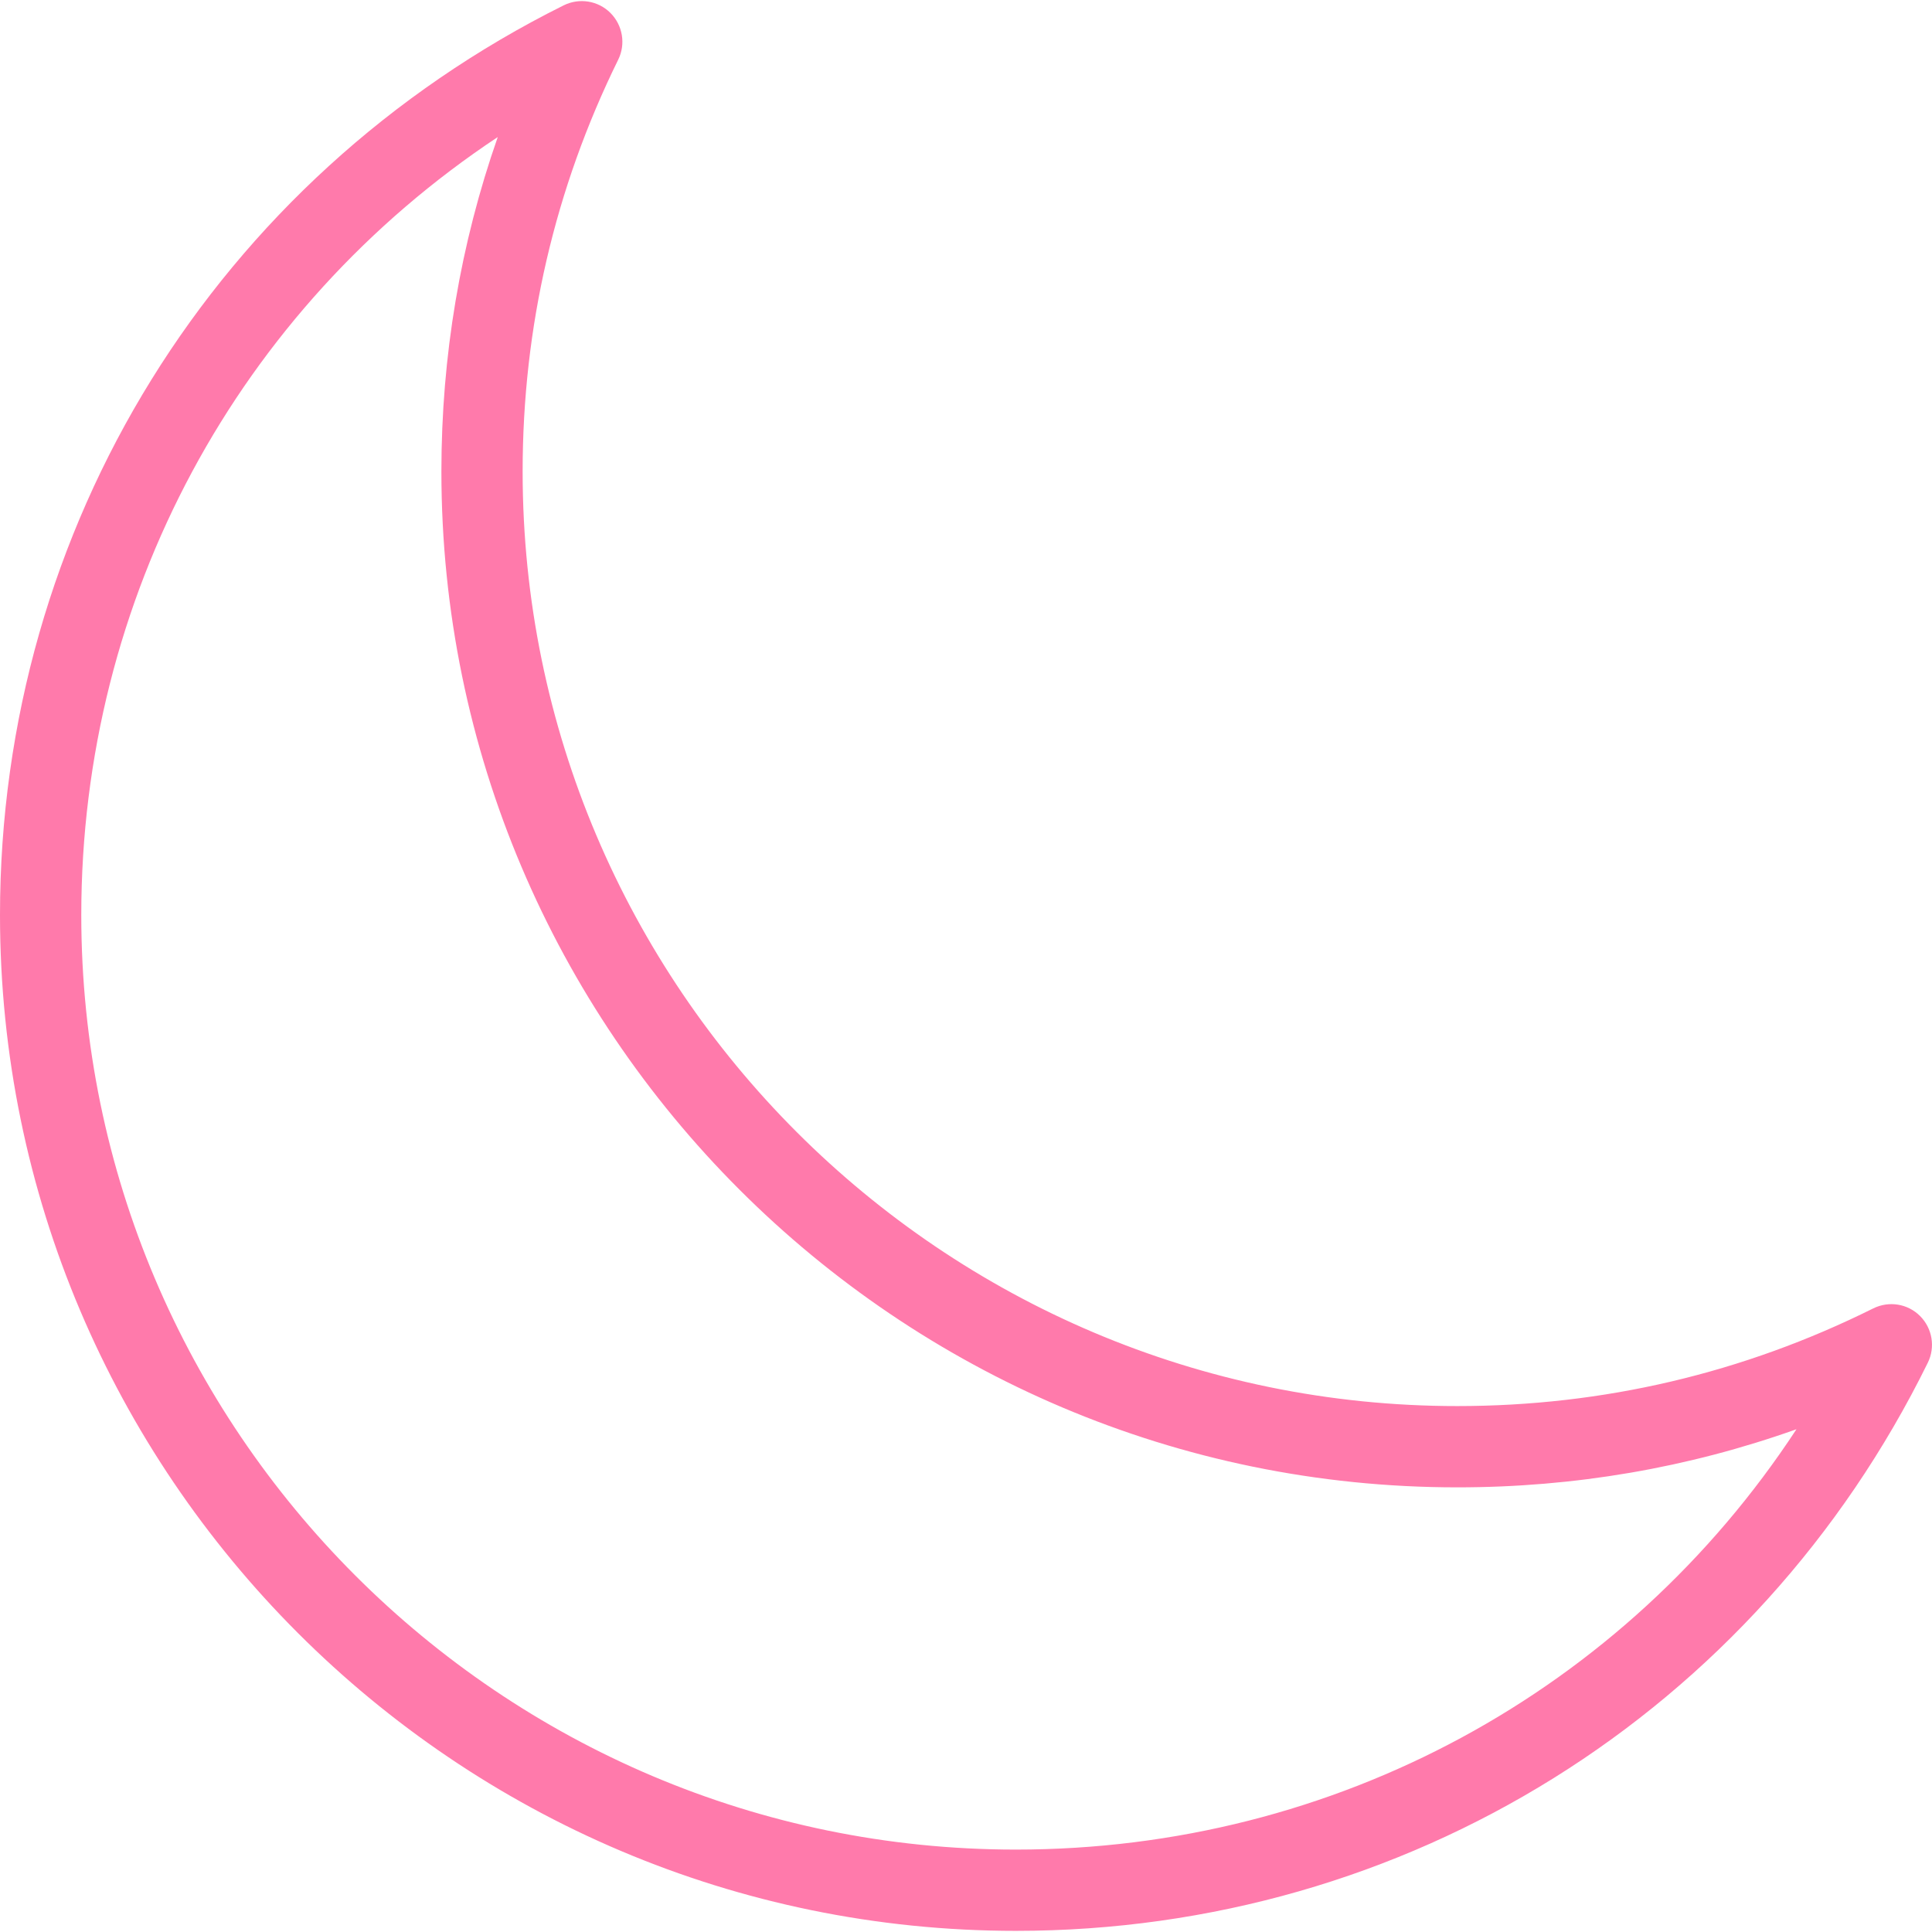
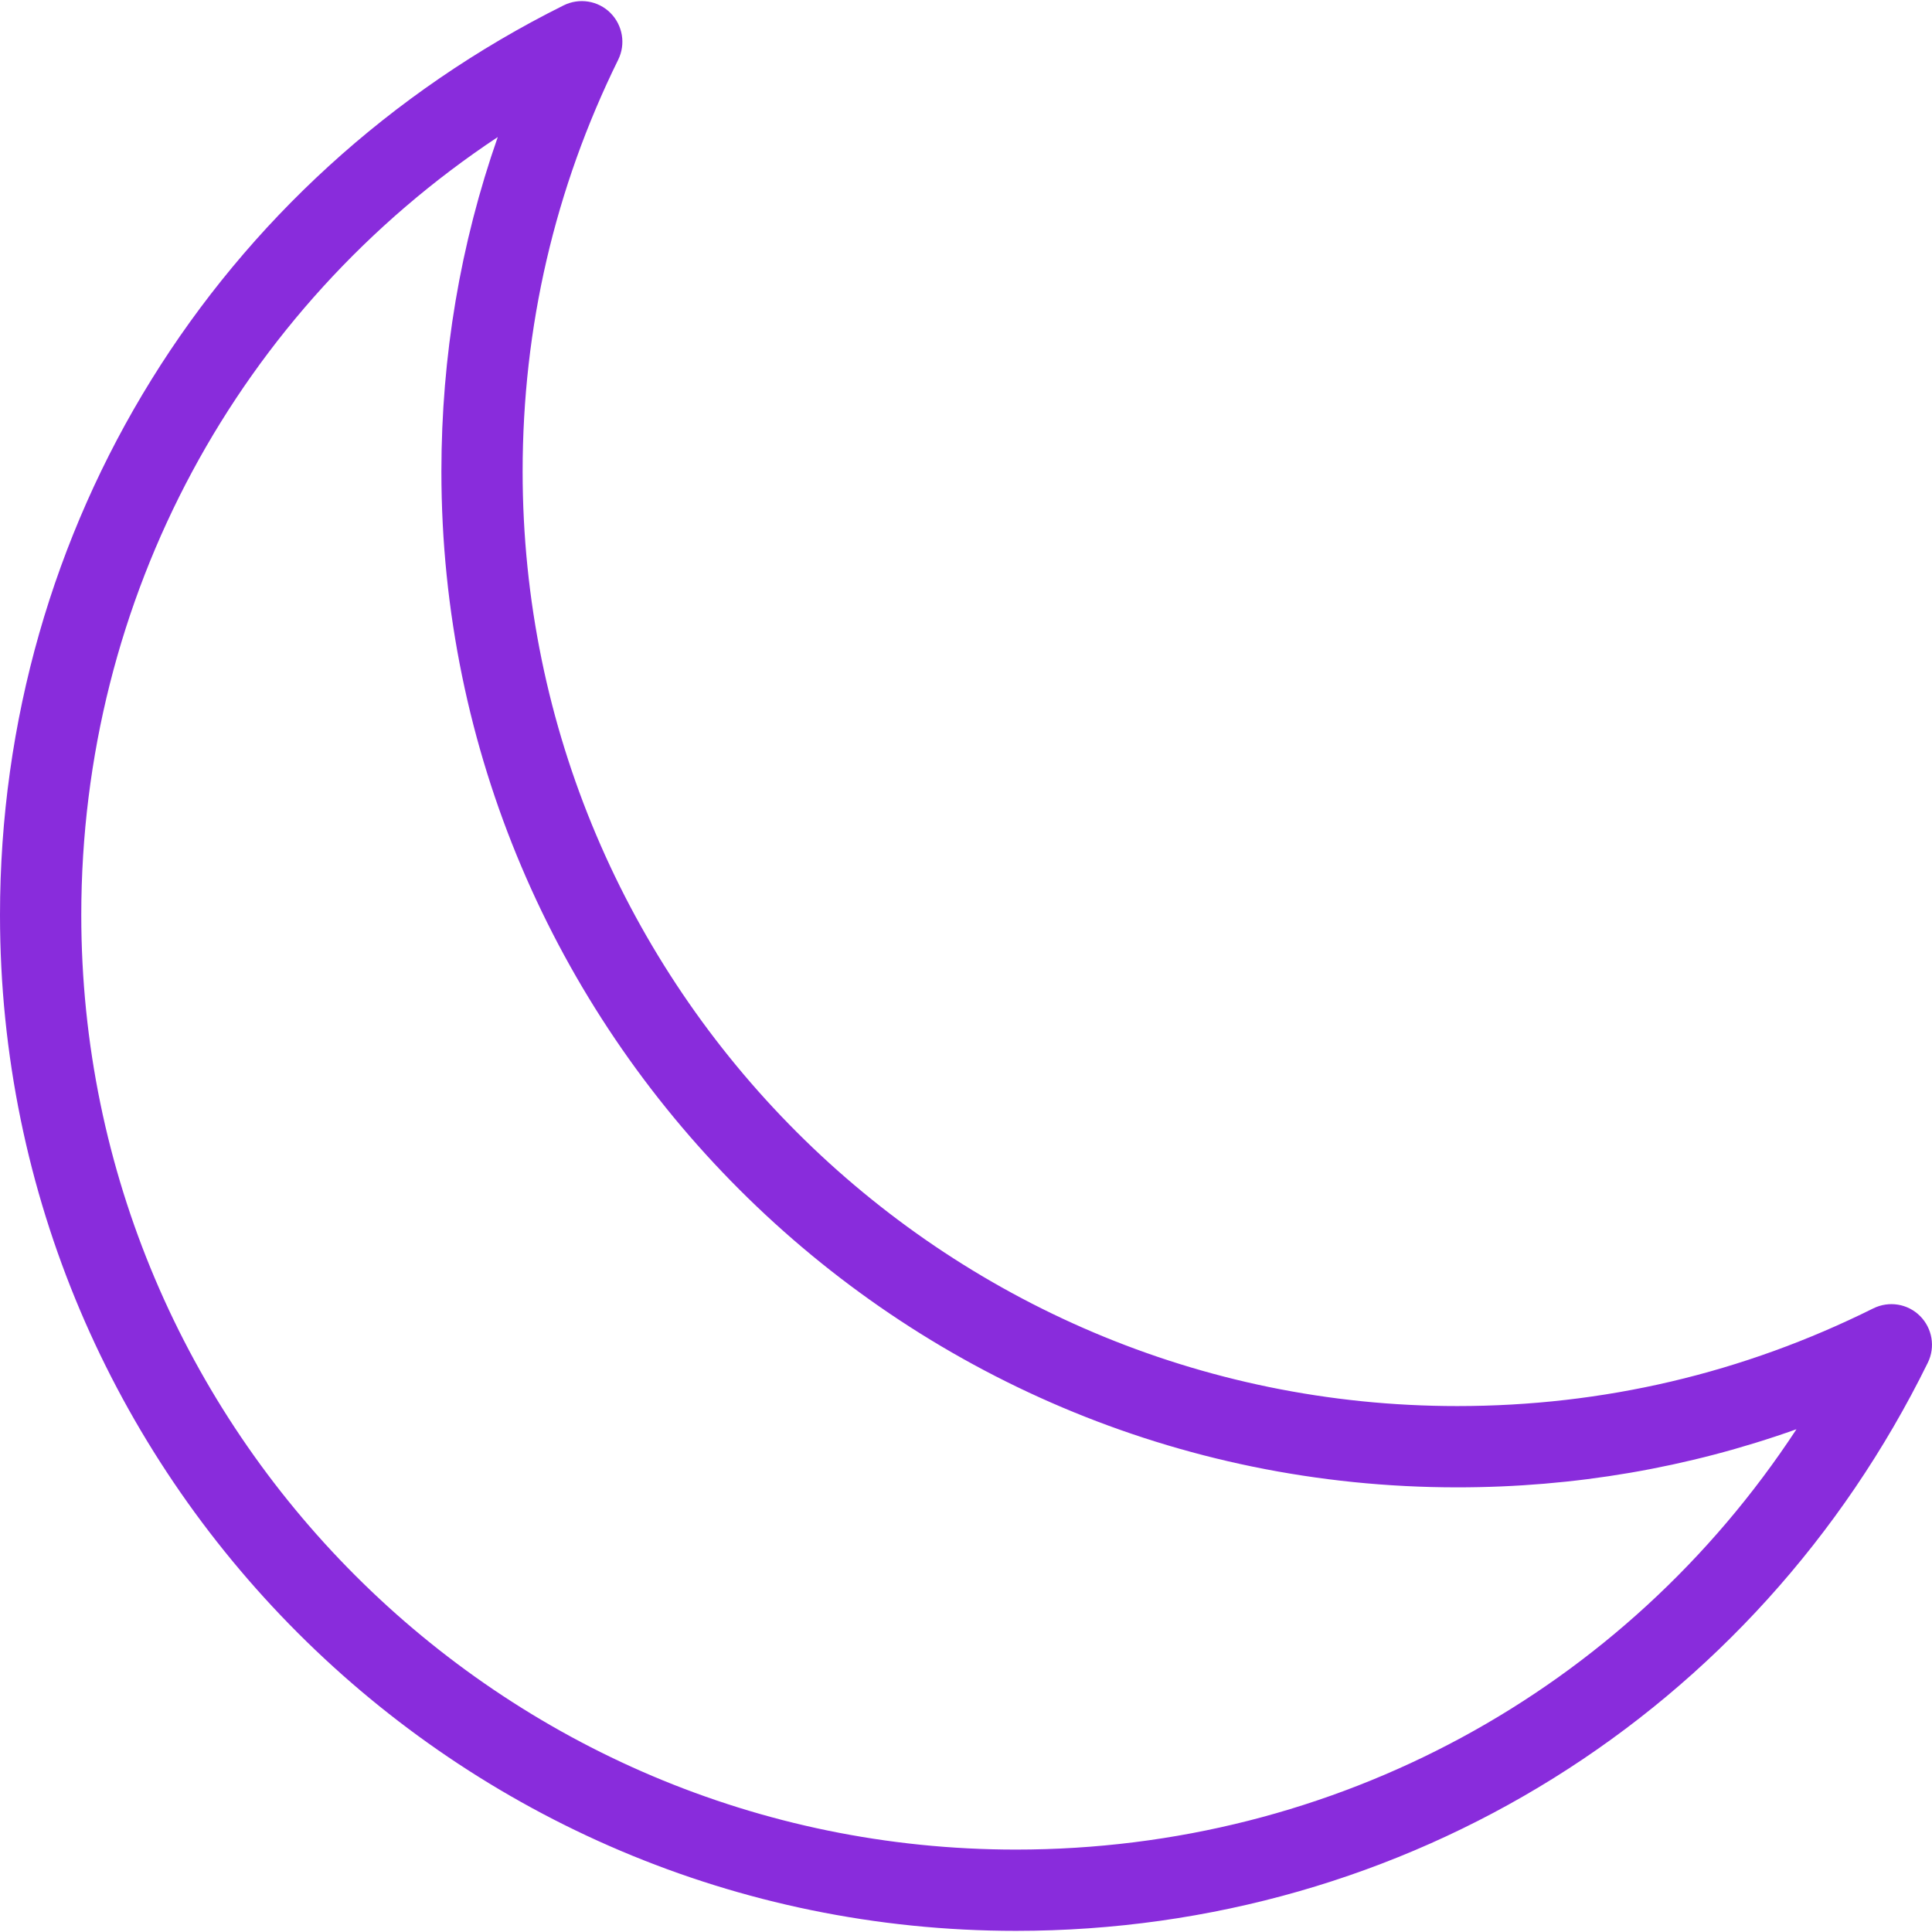
- <svg xmlns="http://www.w3.org/2000/svg" version="1.1" id="Capa_1" viewBox="0 0 47.539 47.539" xml:space="preserve" fill="#ff7aab">
+ <svg xmlns="http://www.w3.org/2000/svg" version="1.1" id="Capa_1" viewBox="0 0 47.539 47.539" xml:space="preserve" fill="#892CDC">
  <g>
    <g>
      <path d="M24.997,47.511C11.214,47.511,0,36.298,0,22.515C0,12.969,5.314,4.392,13.869,0.132    c0.385-0.191,0.848-0.117,1.151,0.186s0.381,0.766,0.192,1.15C13.651,4.64,12.86,8.05,12.86,11.601    c0,12.681,10.316,22.997,22.997,22.997c3.59,0,7.033-0.809,10.236-2.403c0.386-0.191,0.848-0.117,1.151,0.186    c0.304,0.303,0.381,0.766,0.192,1.15C43.196,42.153,34.597,47.511,24.997,47.511z M12.248,3.372C5.862,7.608,2,14.709,2,22.515    c0,12.68,10.316,22.996,22.997,22.996c7.854,0,14.981-3.898,19.207-10.343c-2.668,0.95-5.464,1.43-8.346,1.43    c-13.783,0-24.997-11.214-24.997-24.997C10.861,8.761,11.327,6.005,12.248,3.372z" />
    </g>
  </g>
  <g>
</g>
  <g>
</g>
  <g>
</g>
  <g>
</g>
  <g>
</g>
  <g>
</g>
  <g>
</g>
  <g>
</g>
  <g>
</g>
  <g>
</g>
  <g>
</g>
  <g>
</g>
  <g>
</g>
  <g>
</g>
  <g>
</g>
</svg>
